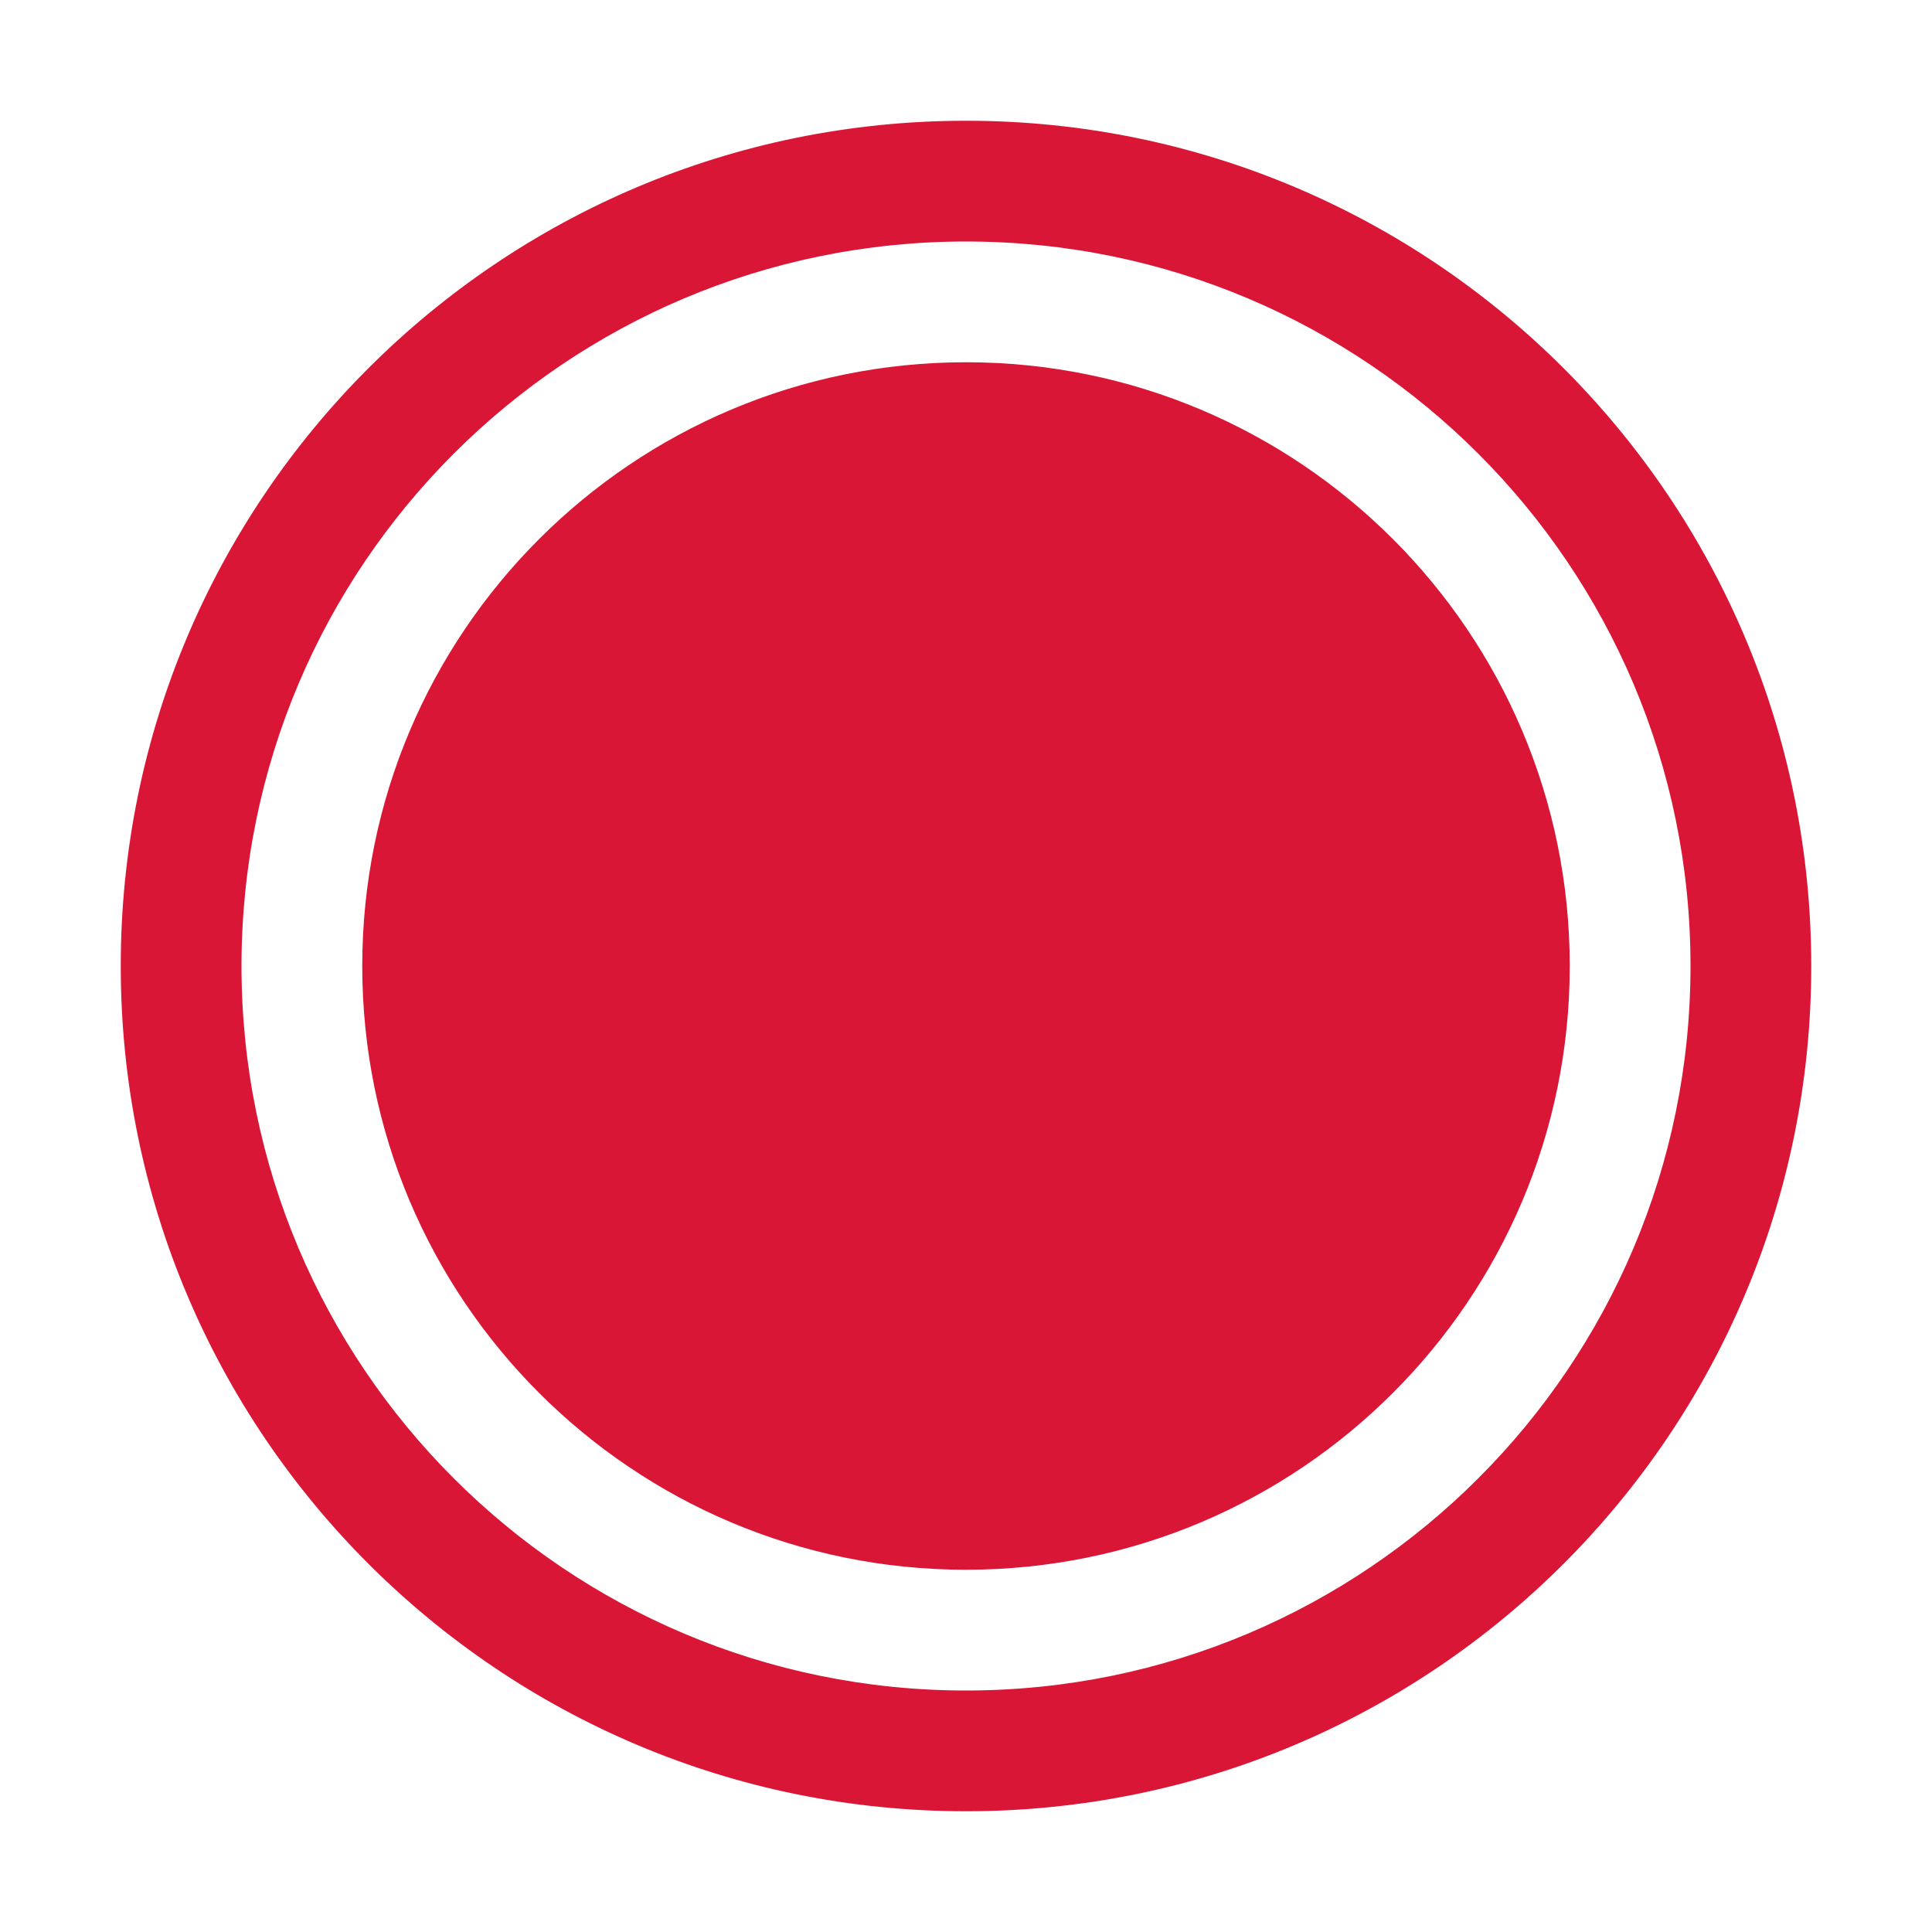
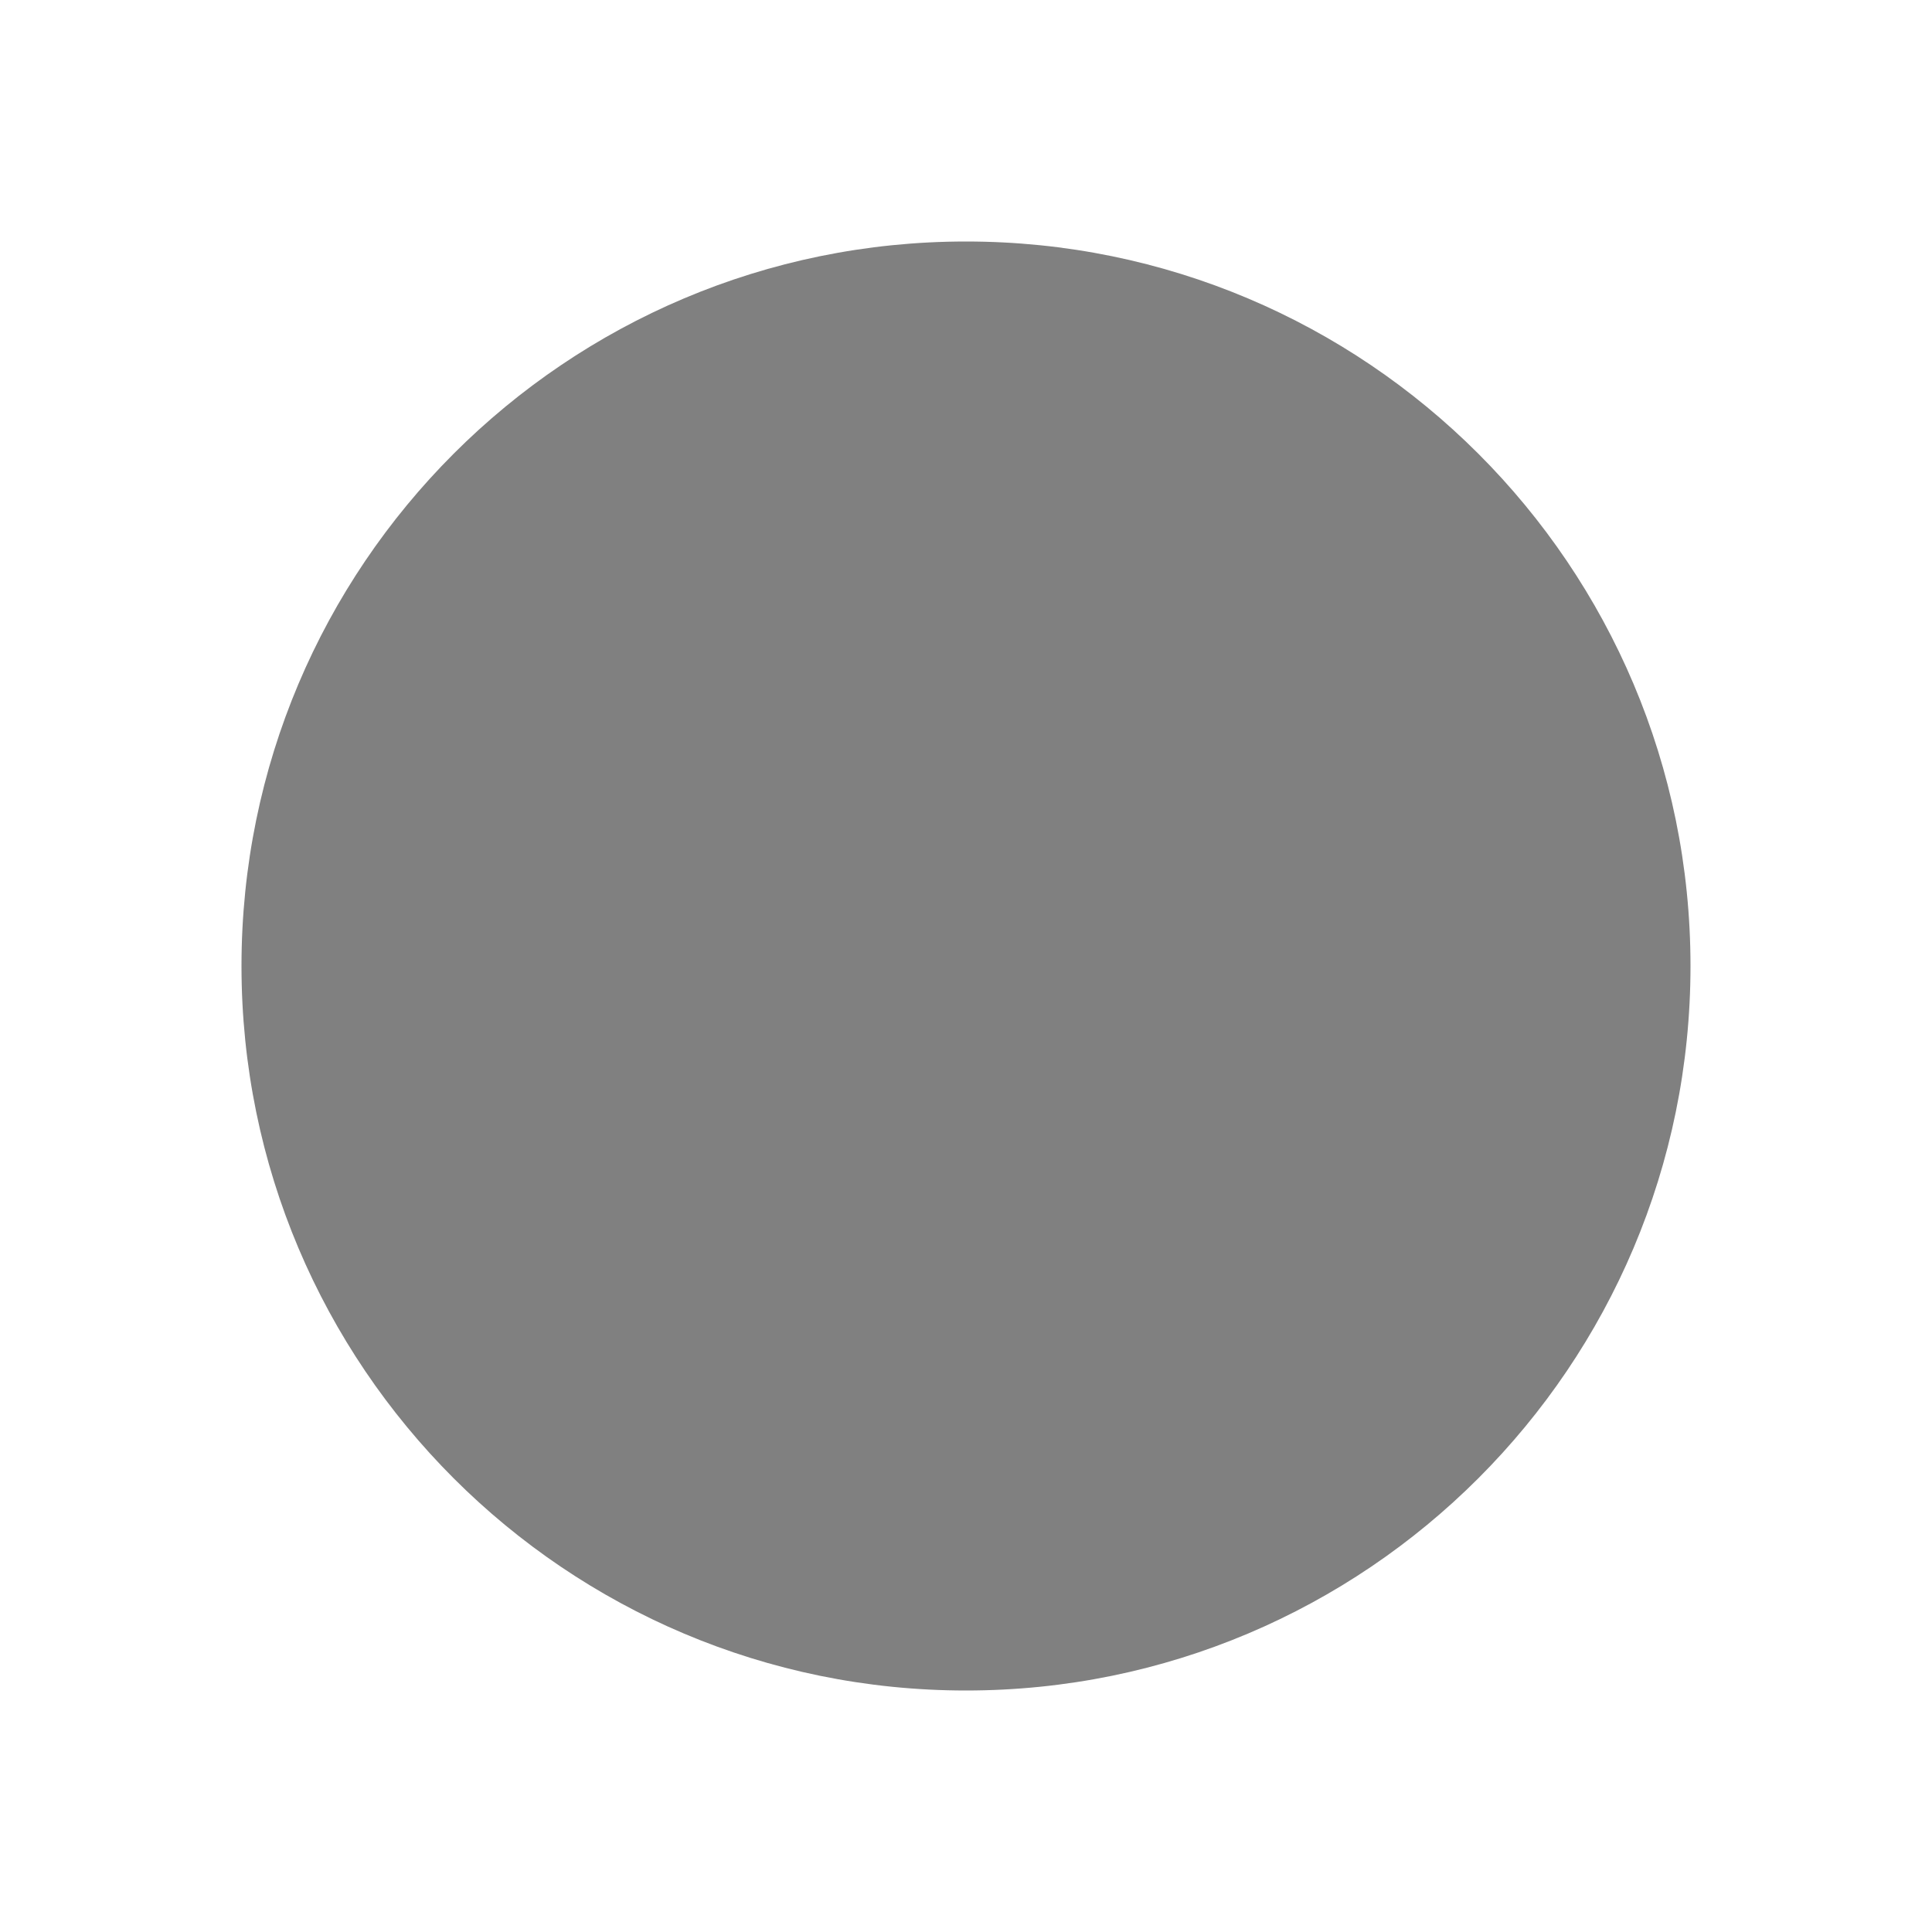
- <svg xmlns="http://www.w3.org/2000/svg" height="16" width="16">
-   <path class="error" d="M8 1a7 7 0 0 0-7 7 7 7 0 0 0 7 7 7 7 0 0 0 7-7 7 7 0 0 0-7-7zm0 1a6 6 0 0 1 6 6 6 6 0 0 1-6 6 6 6 0 0 1-6-6 6 6 0 0 1 6-6zm0 1a5 5 0 0 0-5 5 5 5 0 0 0 5 5 5 5 0 0 0 5-5 5 5 0 0 0-5-5z" fill="#da1636" />
+ <svg xmlns="http://www.w3.org/2000/svg" xmlns:ns1="http://www.openswatchbook.org/uri/2009/osb" height="16" id="svg7384" version="1.1" width="16">
+   <defs id="defs7386">
+     <linearGradient id="linearGradient5606" ns1:paint="solid">
+       <stop id="stop5608" offset="0" style="stop-color:#000000;stop-opacity:1;" />
+     </linearGradient>
+     <linearGradient id="linearGradient4526" ns1:paint="solid">
+       <stop id="stop4528" offset="0" style="stop-color:#ffffff;stop-opacity:1;" />
+     </linearGradient>
+     <linearGradient id="linearGradient3600-4" ns1:paint="gradient">
+       <stop id="stop3602-7" offset="0" style="stop-color:#f4f4f4;stop-opacity:1" />
+       <stop id="stop3604-6" offset="1" style="stop-color:#dbdbdb;stop-opacity:1" />
+     </linearGradient>
+   </defs>
+   <g id="layer9" label="status" style="display:inline" transform="translate(-333.0002,127)" />
+   <g id="layer2" style="display:inline" transform="translate(-92.00005,-240)" />
+   <g id="layer4" style="display:inline" transform="translate(-92.00005,-240)" />
+   <g id="g1812" style="display:inline" transform="translate(-92.00005,-240)" />
+   <g id="g6217" style="display:inline" transform="translate(-92.00005,-240)" />
+   <g id="layer3" style="display:inline" transform="translate(-92.00005,-240)" />
+   <g id="g1833" style="display:inline" transform="translate(-92.00005,-240)" />
+   <g id="layer1" style="display:inline" transform="translate(-92.00005,-240)">
+     <path d="m 100,242 c -3.314,0 -6,2.686 -6,6 0,3.314 2.686,6 6,6 3.314,0 6,-2.686 6,-6 0,-3.314 -2.686,-6 -6,-6 z" id="path7742-3" style="display:inline;opacity:1;fill:#808080;fill-opacity:1;stroke:none;stroke-width:3;stroke-linecap:round;stroke-linejoin:round;stroke-miterlimit:4;stroke-dasharray:none;stroke-dashoffset:0;stroke-opacity:1" />
+   </g>
</svg>
